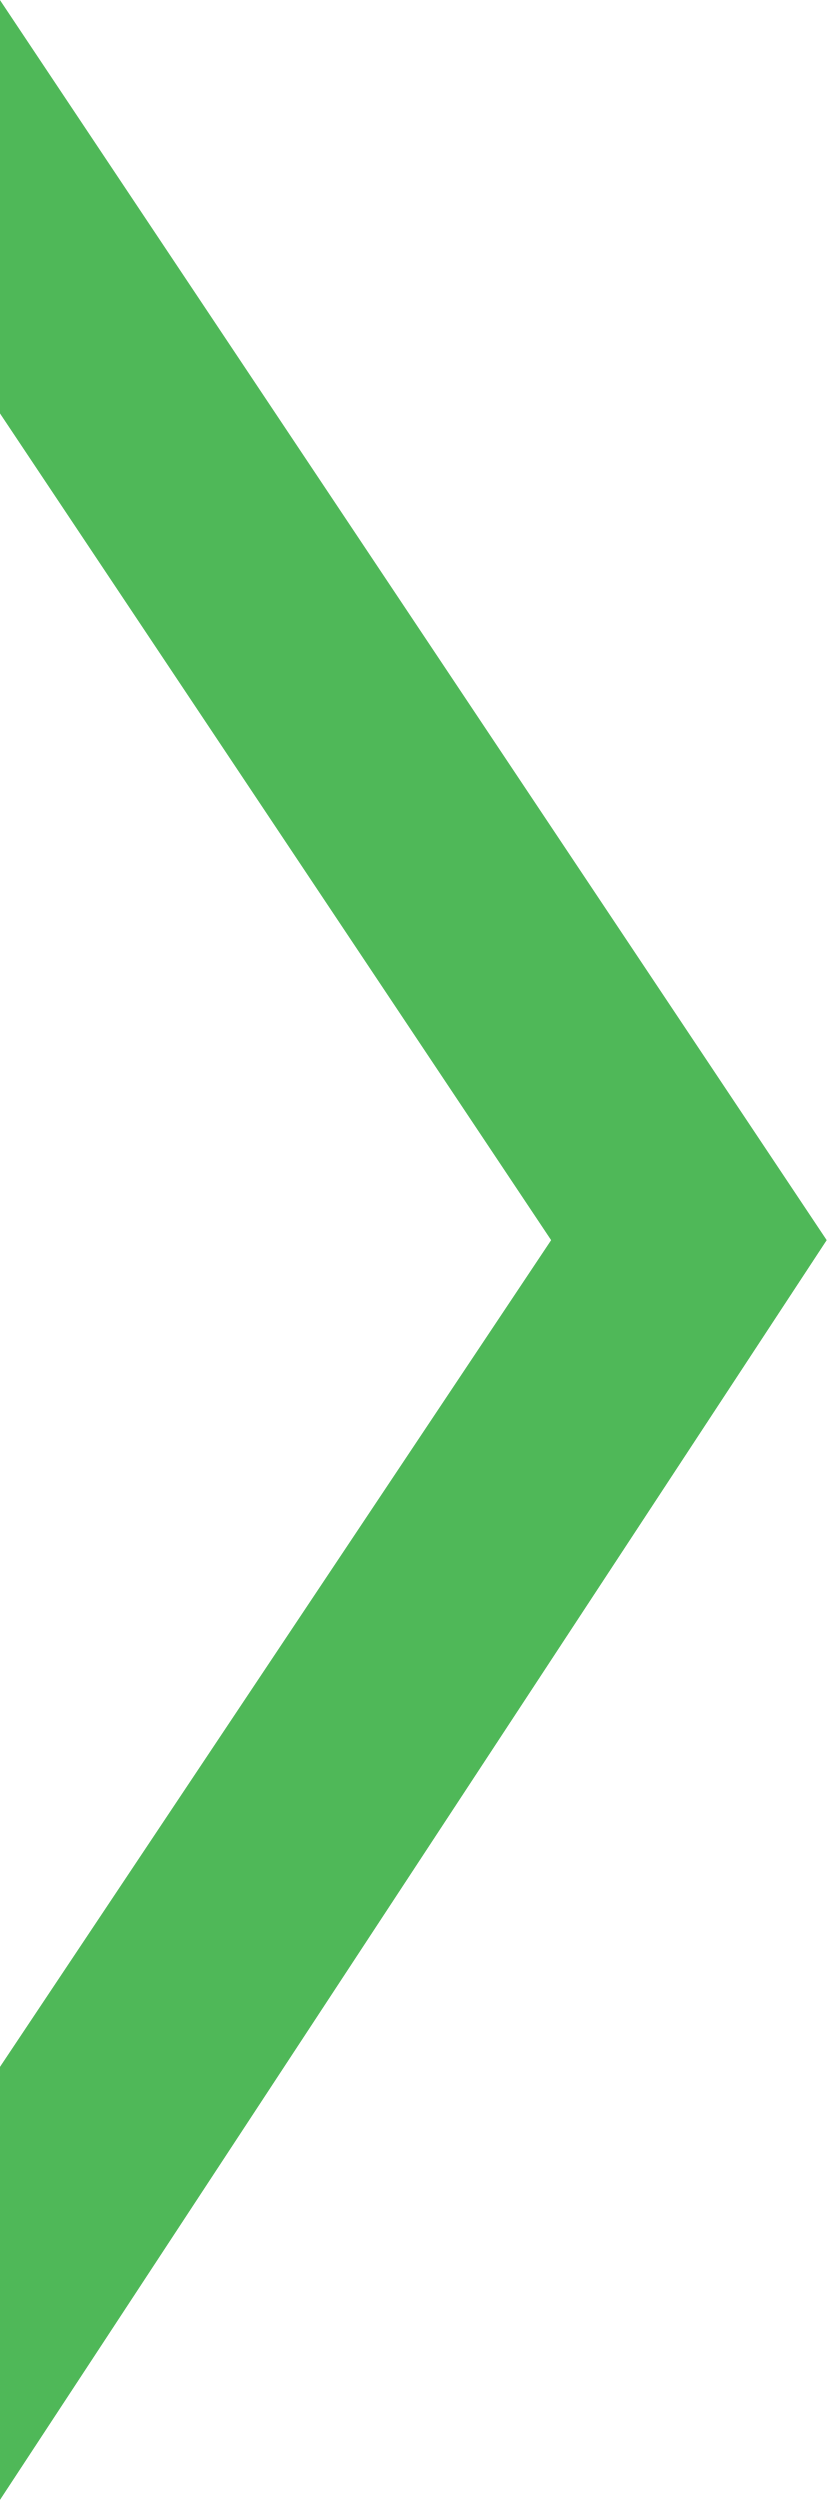
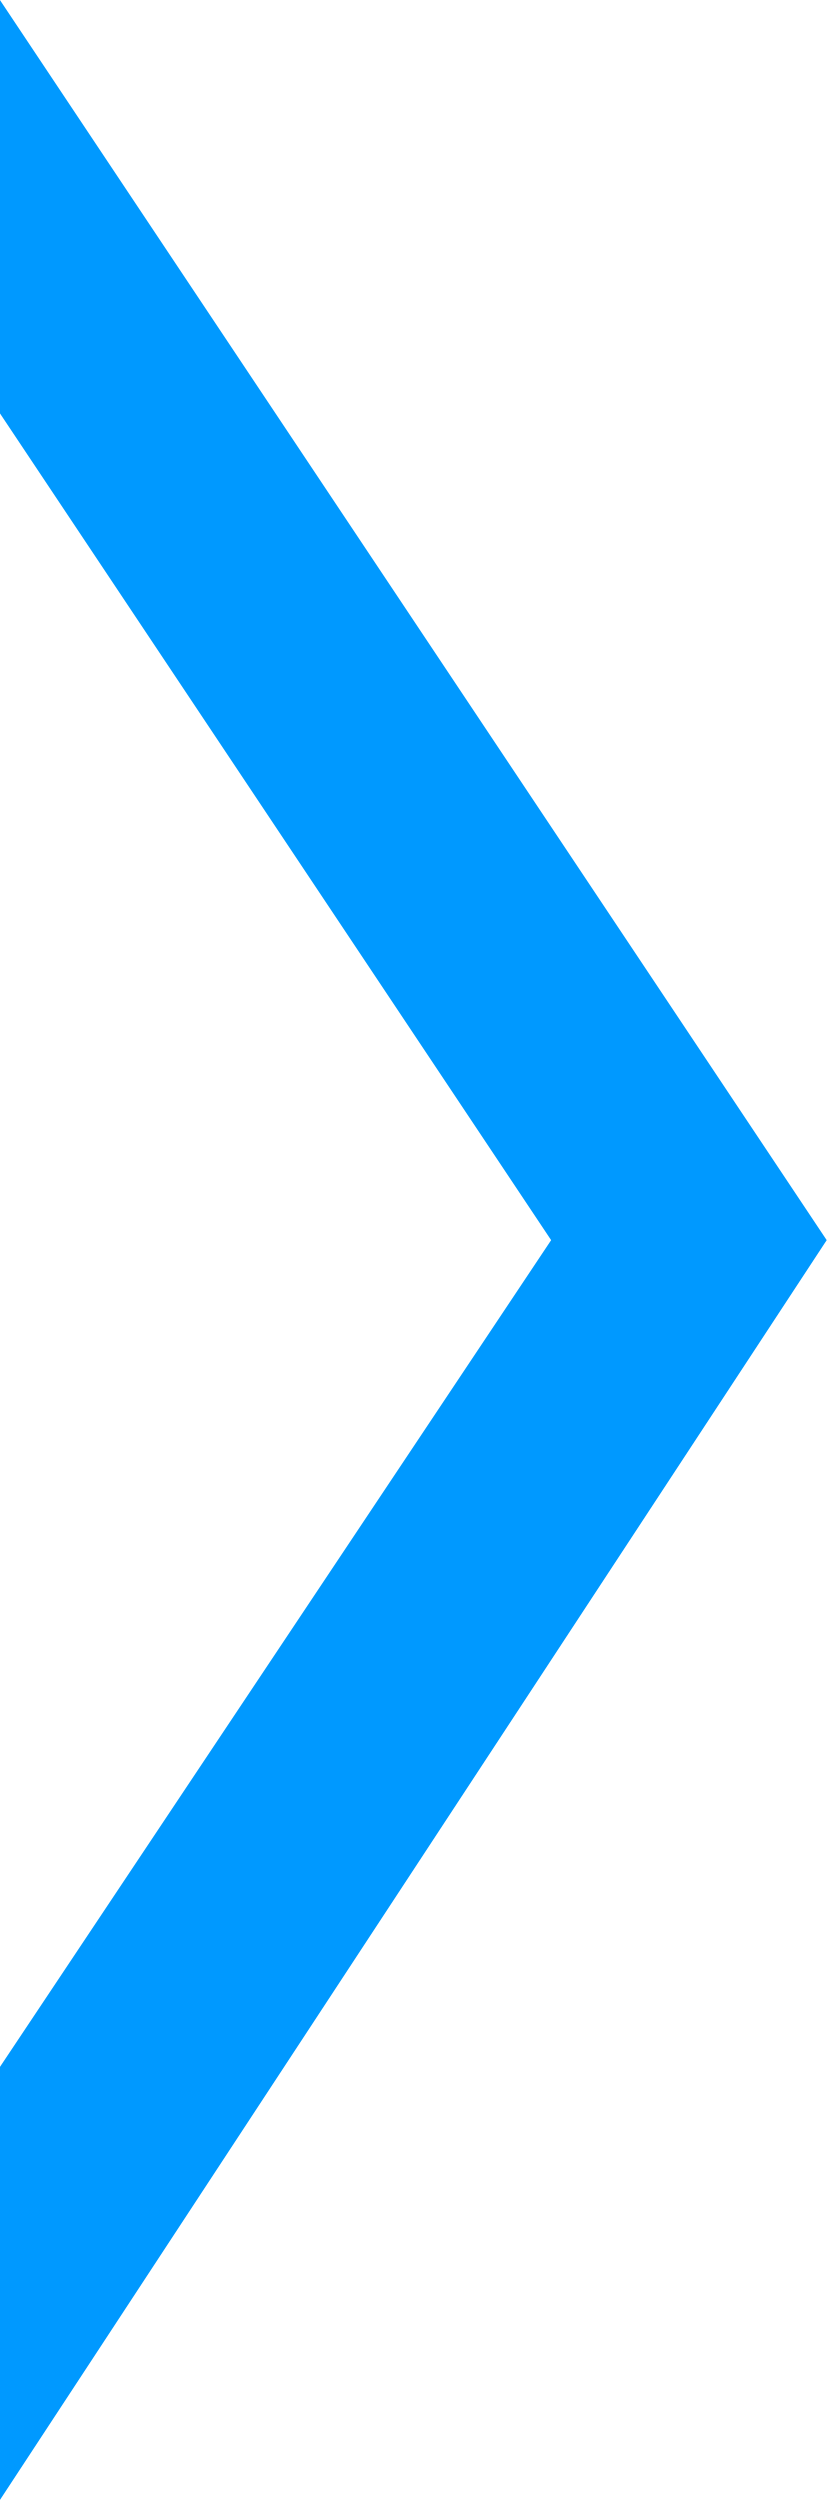
<svg xmlns="http://www.w3.org/2000/svg" width="4.233mm" height="12.801mm" viewBox="0 0 15 45.357" id="svg2" version="1.1">
  <defs id="defs4" />
  <g id="layer1" transform="translate(-180,-404.8622)">
-     <path style="fill:#4fb858;fill-opacity:1;fill-rule:evenodd;stroke:none;stroke-width:1px;stroke-linecap:butt;stroke-linejoin:miter;stroke-opacity:1" d="m 180,404.862 0,7.5 10,15 -10,15 0,7.857 15,-22.857 z" id="path4138" />
+     <path style="fill:#0099ff;fill-opacity:1;fill-rule:evenodd;stroke:none;stroke-width:1px;stroke-linecap:butt;stroke-linejoin:miter;stroke-opacity:1" d="m 180,404.862 0,7.5 10,15 -10,15 0,7.857 15,-22.857 z" id="path4138" />
  </g>
</svg>
